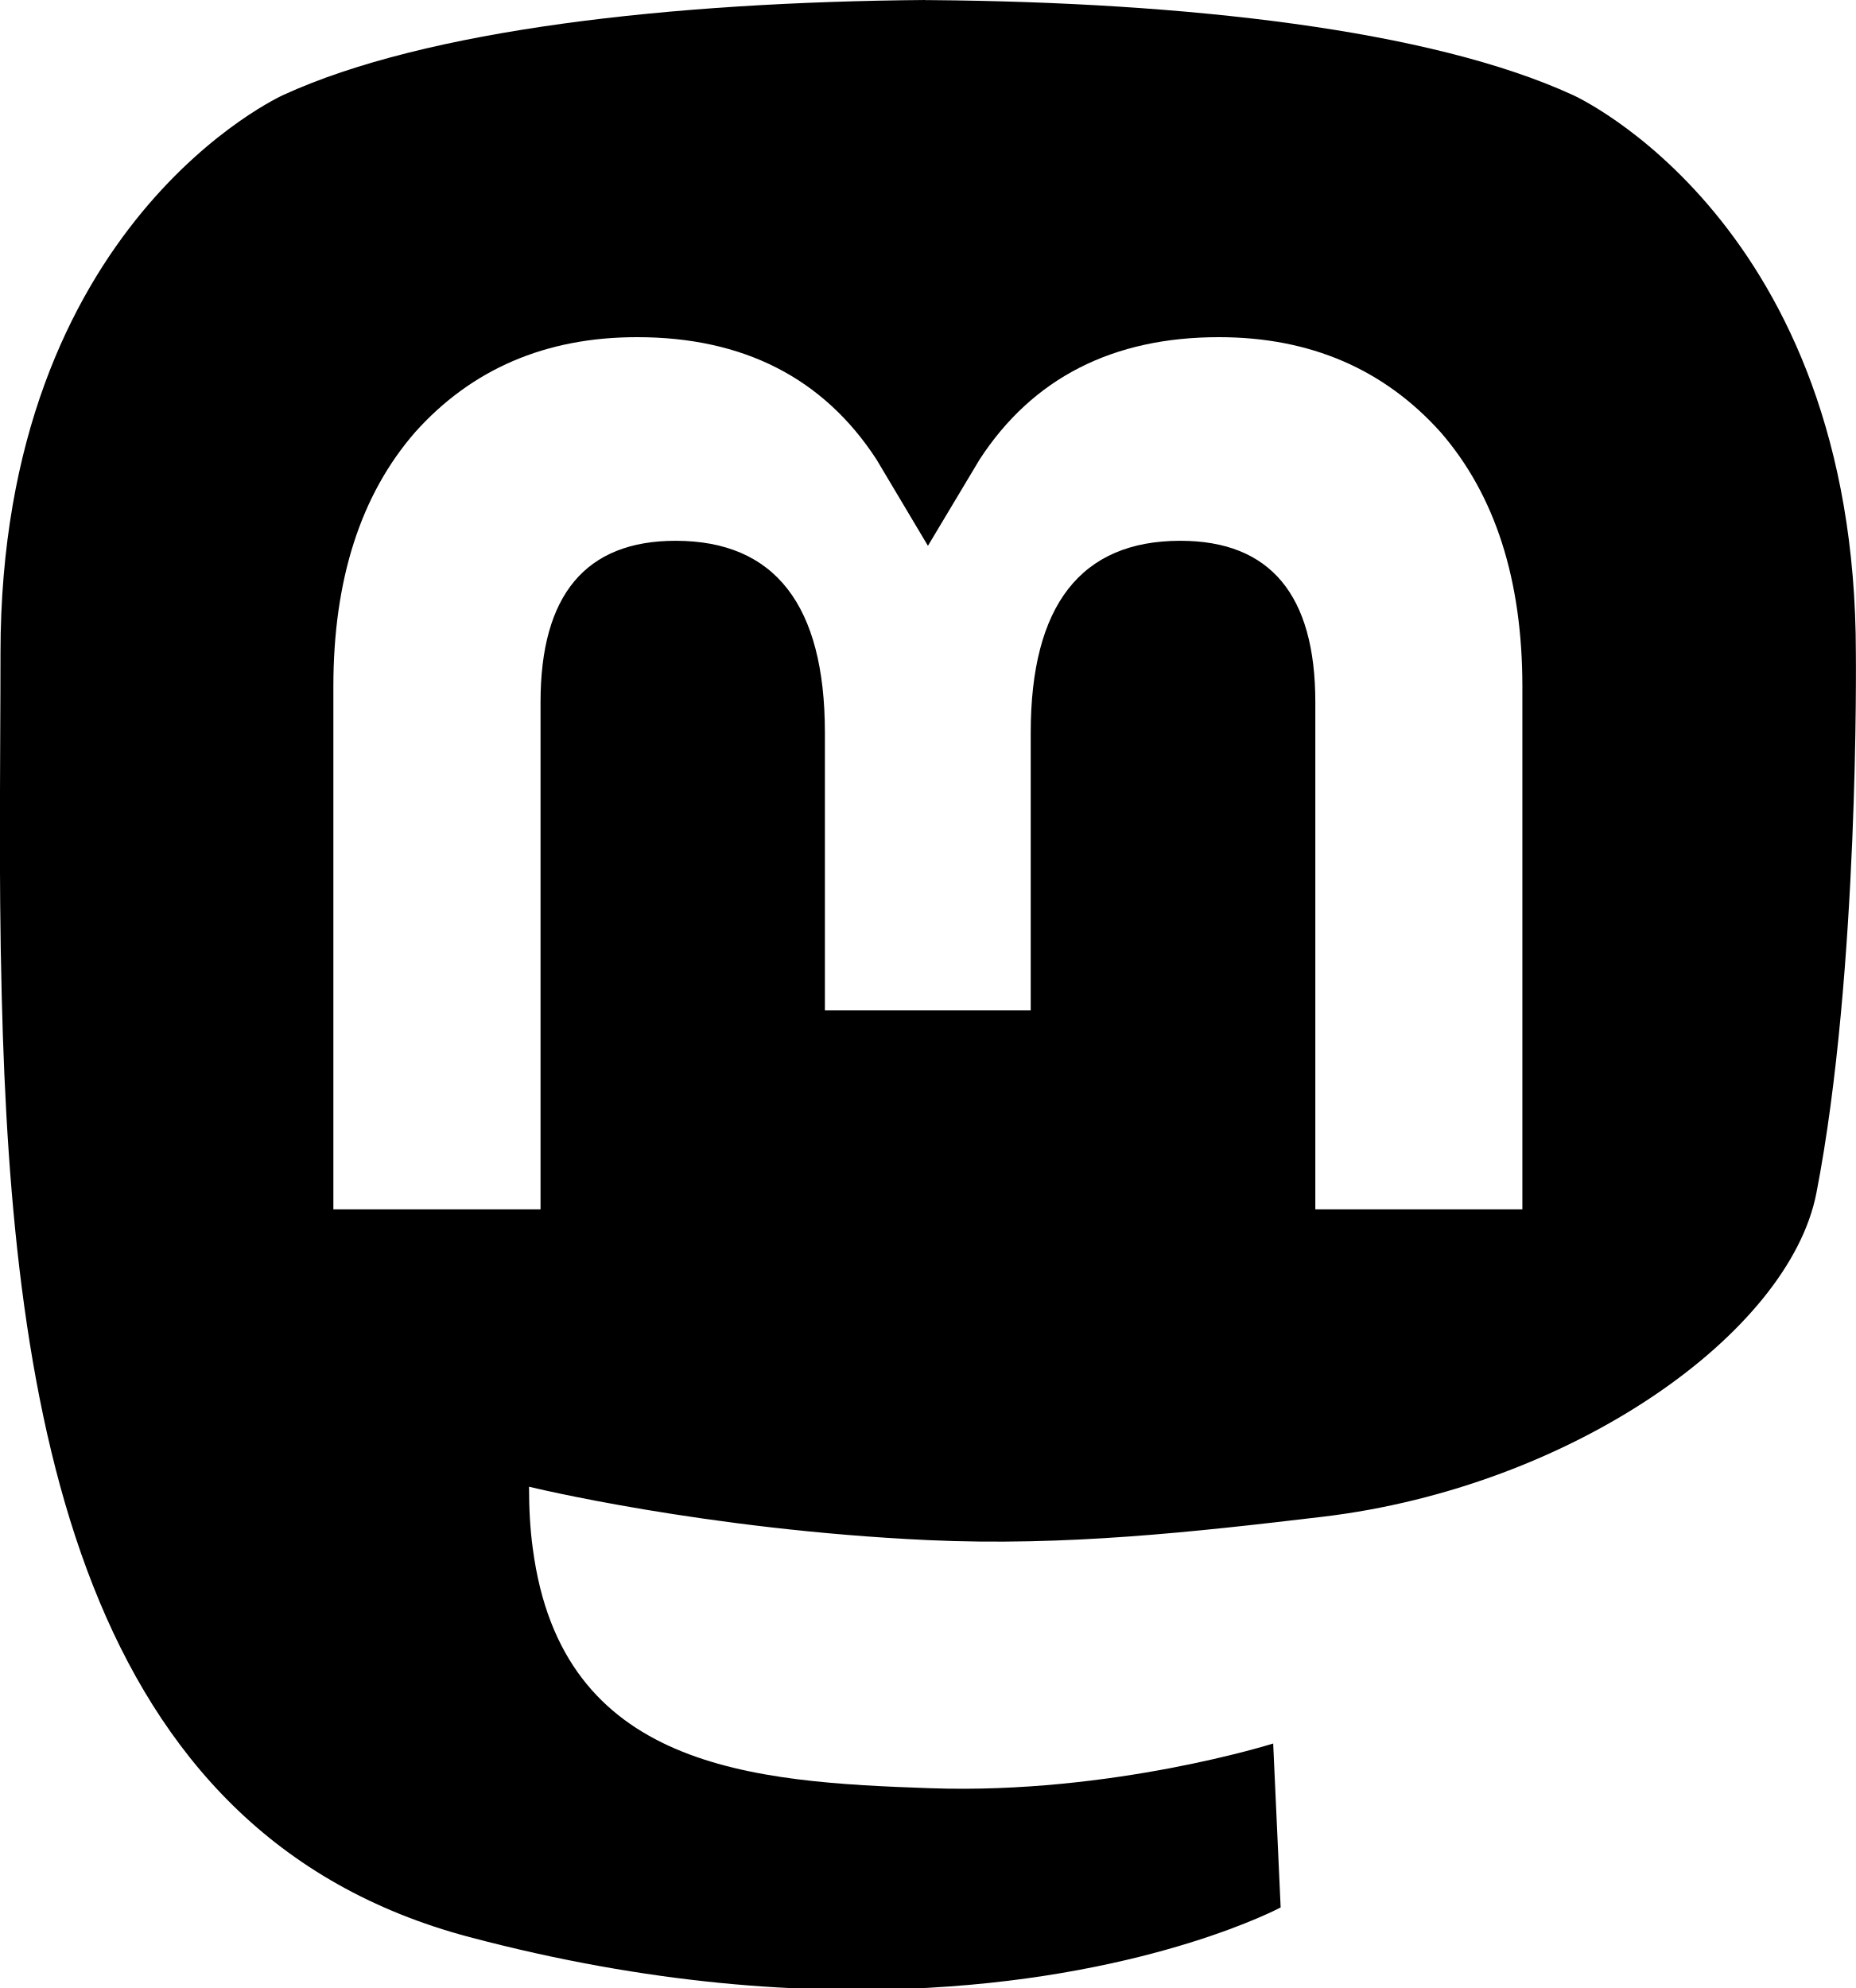
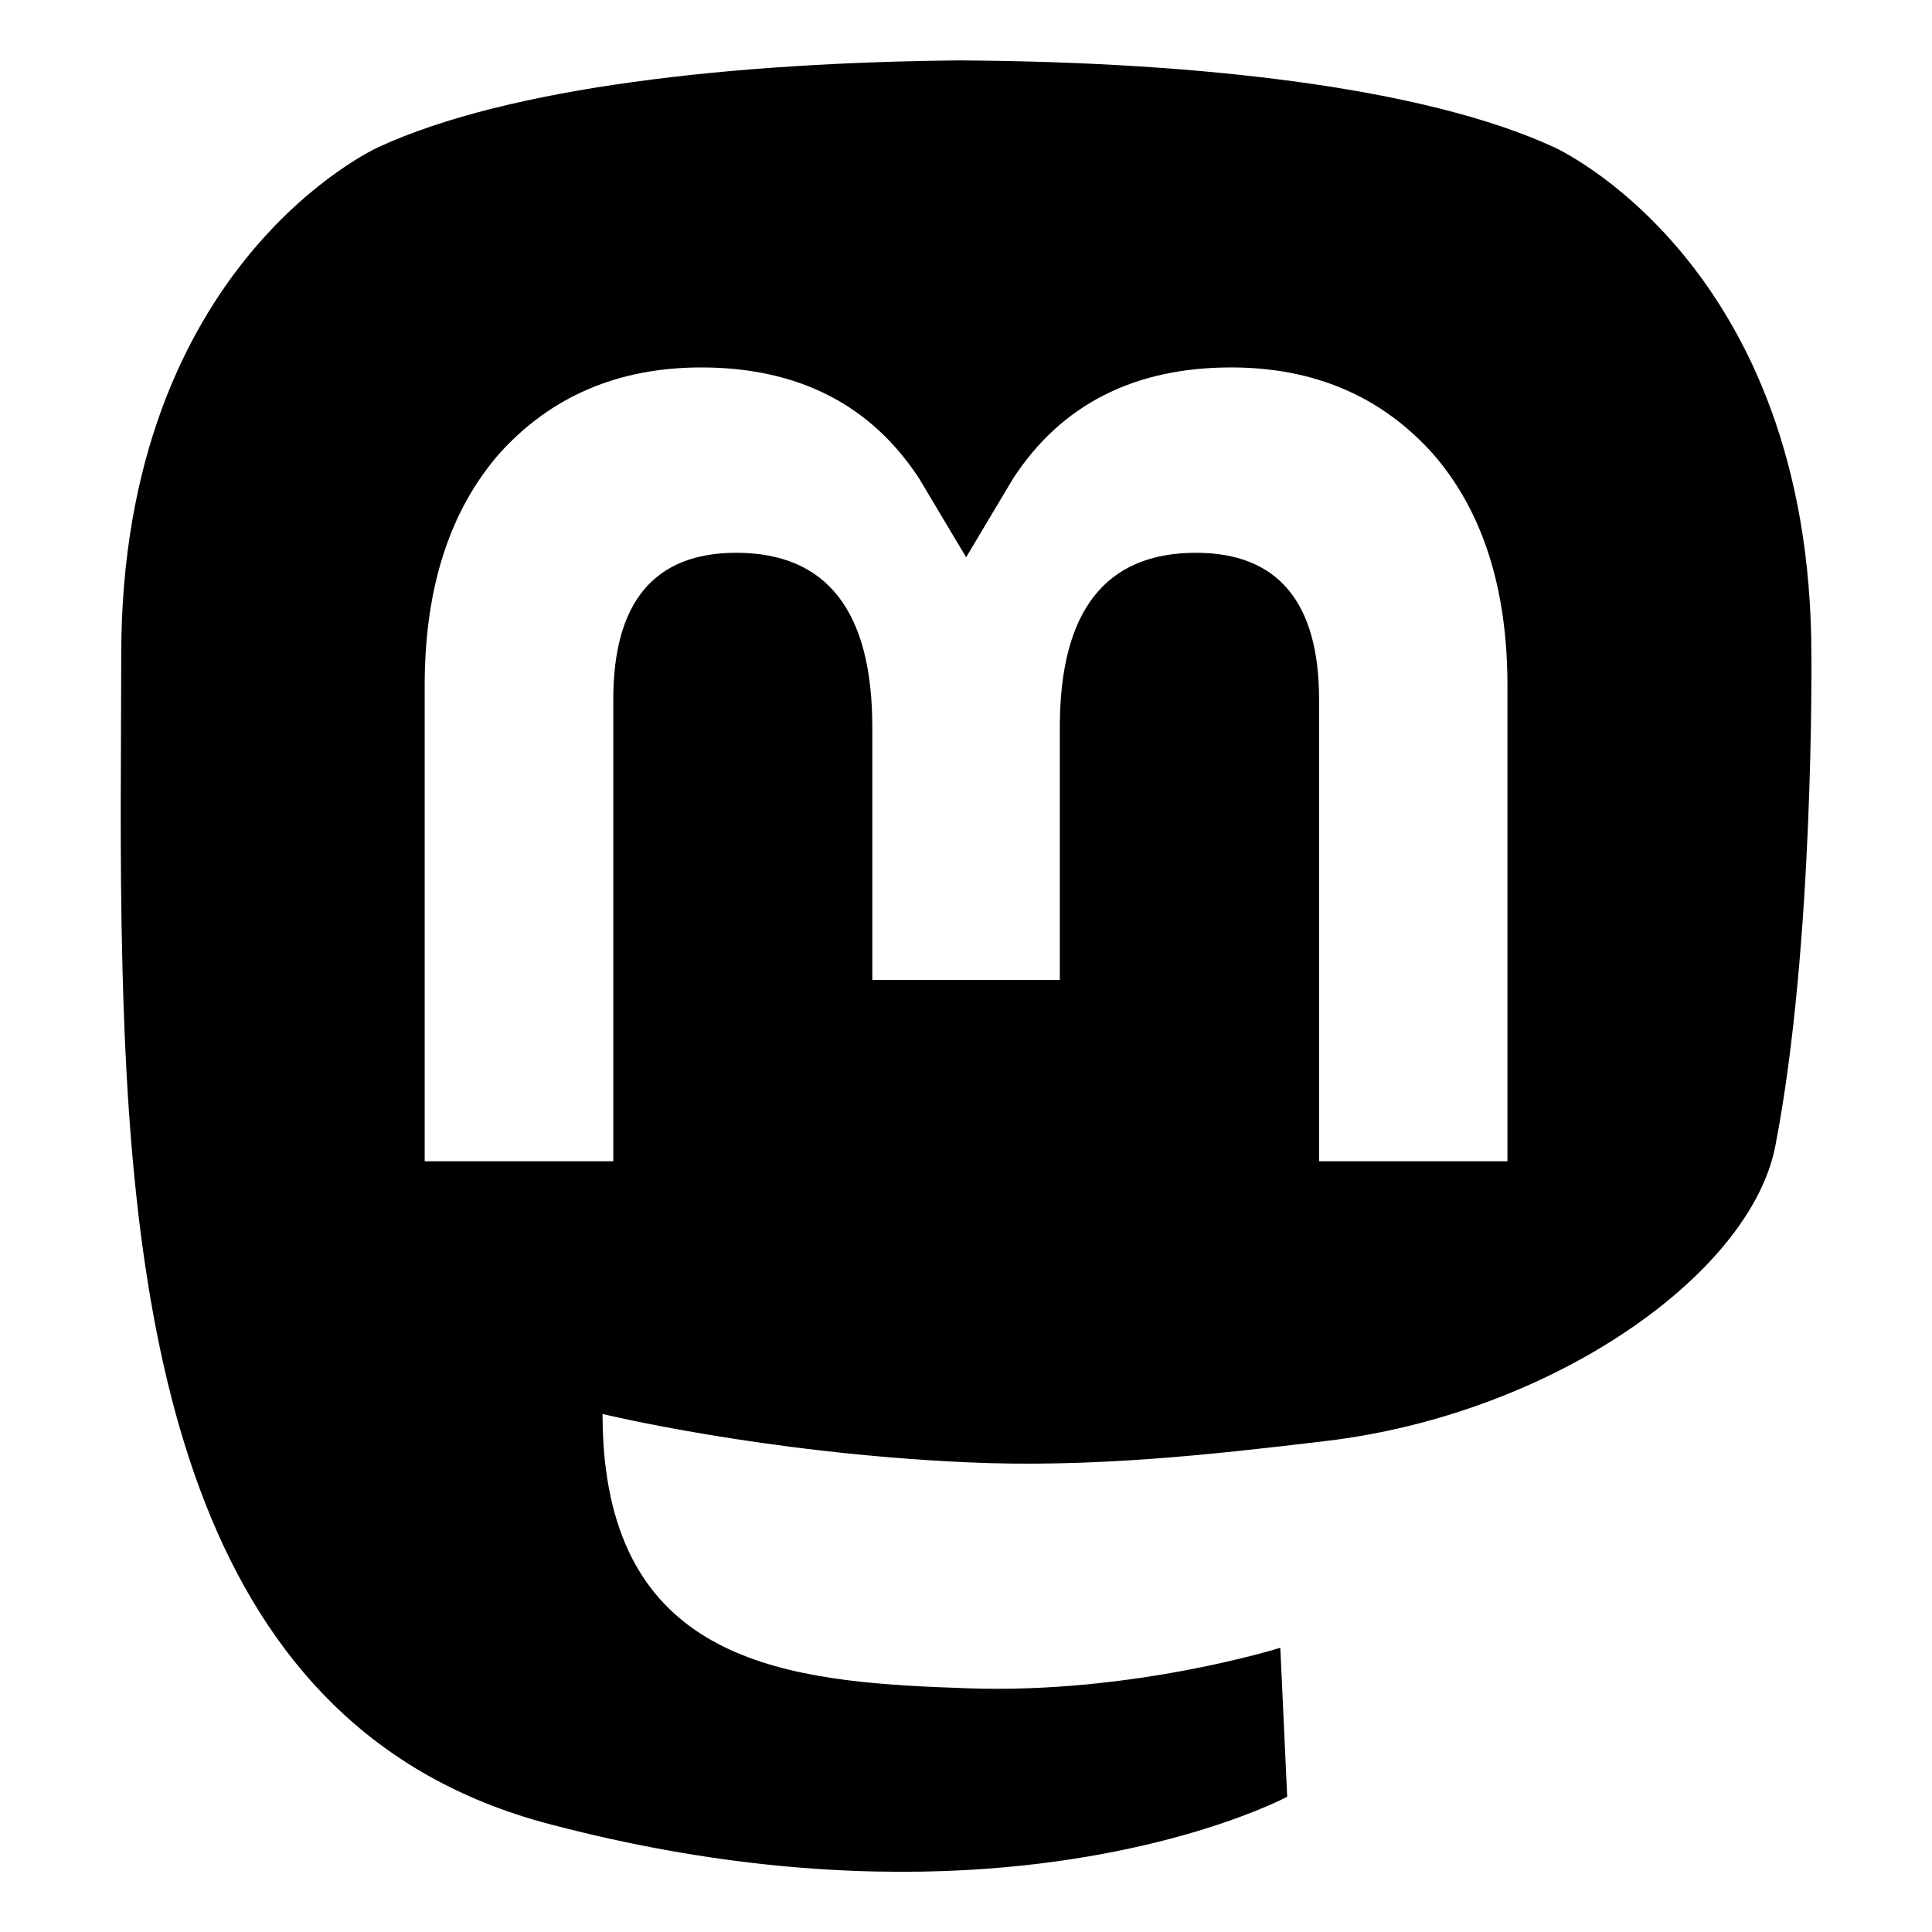
- <svg xmlns="http://www.w3.org/2000/svg" id="soc">
-   <path d="m7.551 0c-2.076 0.017-4.074 0.241-5.238 0.775 0 0-2.309 1.034-2.309 4.557 0 0.807-0.016 1.772 0.01 2.795 0.084 3.445 0.633 6.84 3.818 7.684 1.469 0.389 2.731 0.47 3.746 0.414 1.842-0.102 2.875-0.656 2.875-0.656l-0.061-1.338s-1.317 0.416-2.795 0.365c-1.464-0.05-3.011-0.157-3.248-1.955-0.022-0.158-0.031-0.329-0.031-0.506 0 0 1.438 0.352 3.26 0.436 1.114 0.051 2.158-0.065 3.219-0.191 2.035-0.243 3.807-1.497 4.029-2.643 0.351-1.805 0.322-4.404 0.322-4.404 0-3.523-2.309-4.557-2.309-4.557-1.164-0.535-3.162-0.758-5.238-0.775h-0.051zm-2.35 2.752c0.865 0 1.52 0.333 1.953 0.998l0.42 0.705 0.422-0.705c0.433-0.665 1.088-0.998 1.953-0.998 0.747 0 1.349 0.263 1.809 0.775 0.446 0.513 0.668 1.206 0.668 2.078v4.266h-1.69v-4.141c0-0.873-0.367-1.316-1.102-1.316-0.812 0-1.221 0.527-1.221 1.566v2.266h-1.68v-2.266c0-1.039-0.407-1.566-1.219-1.566-0.735 0-1.102 0.444-1.102 1.316v4.141h-1.691v-4.266c0-0.872 0.222-1.566 0.668-2.078 0.46-0.513 1.063-0.775 1.81-0.775z" />
+ <svg xmlns="http://www.w3.org/2000/svg" id="soc" width="16" height="16">
+   <path d="m7.979 0.5c-1.919 0.016-3.766 0.223-4.842 0.717 0 0-2.133 0.953-2.133 4.207 0 0.745-0.014 1.637 0.01 2.582 0.077 3.182 0.583 6.319 3.527 7.098 1.357 0.359 2.522 0.434 3.461 0.383 1.702-0.094 2.658-0.607 2.658-0.607l-0.057-1.234s-1.216 0.383-2.582 0.336c-1.353-0.046-2.783-0.146-3.002-1.807-0.02-0.146-0.029-0.301-0.029-0.465 0 0 1.328 0.323 3.012 0.4 1.03 0.047 1.996-0.059 2.977-0.176 1.881-0.224 3.517-1.383 3.723-2.441 0.324-1.667 0.299-4.068 0.299-4.068 0-3.254-2.133-4.207-2.133-4.207-1.076-0.494-2.923-0.701-4.842-0.717h-0.047zm-2.172 2.543c0.799 0 1.404 0.306 1.805 0.92l0.389 0.652 0.389-0.652c0.4-0.614 1.005-0.92 1.805-0.92 0.691 0 1.247 0.241 1.672 0.715 0.412 0.473 0.617 1.115 0.617 1.92v3.939h-1.56v-3.824c0-0.806-0.341-1.215-1.02-1.215-0.751 0-1.127 0.484-1.127 1.443v2.094h-1.553v-2.094c0-0.96-0.376-1.443-1.127-1.443-0.679 0-1.018 0.409-1.018 1.215v3.824h-1.562v-3.939c0-0.805 0.205-1.446 0.617-1.92 0.425-0.473 0.983-0.715 1.674-0.715z" />
</svg>
